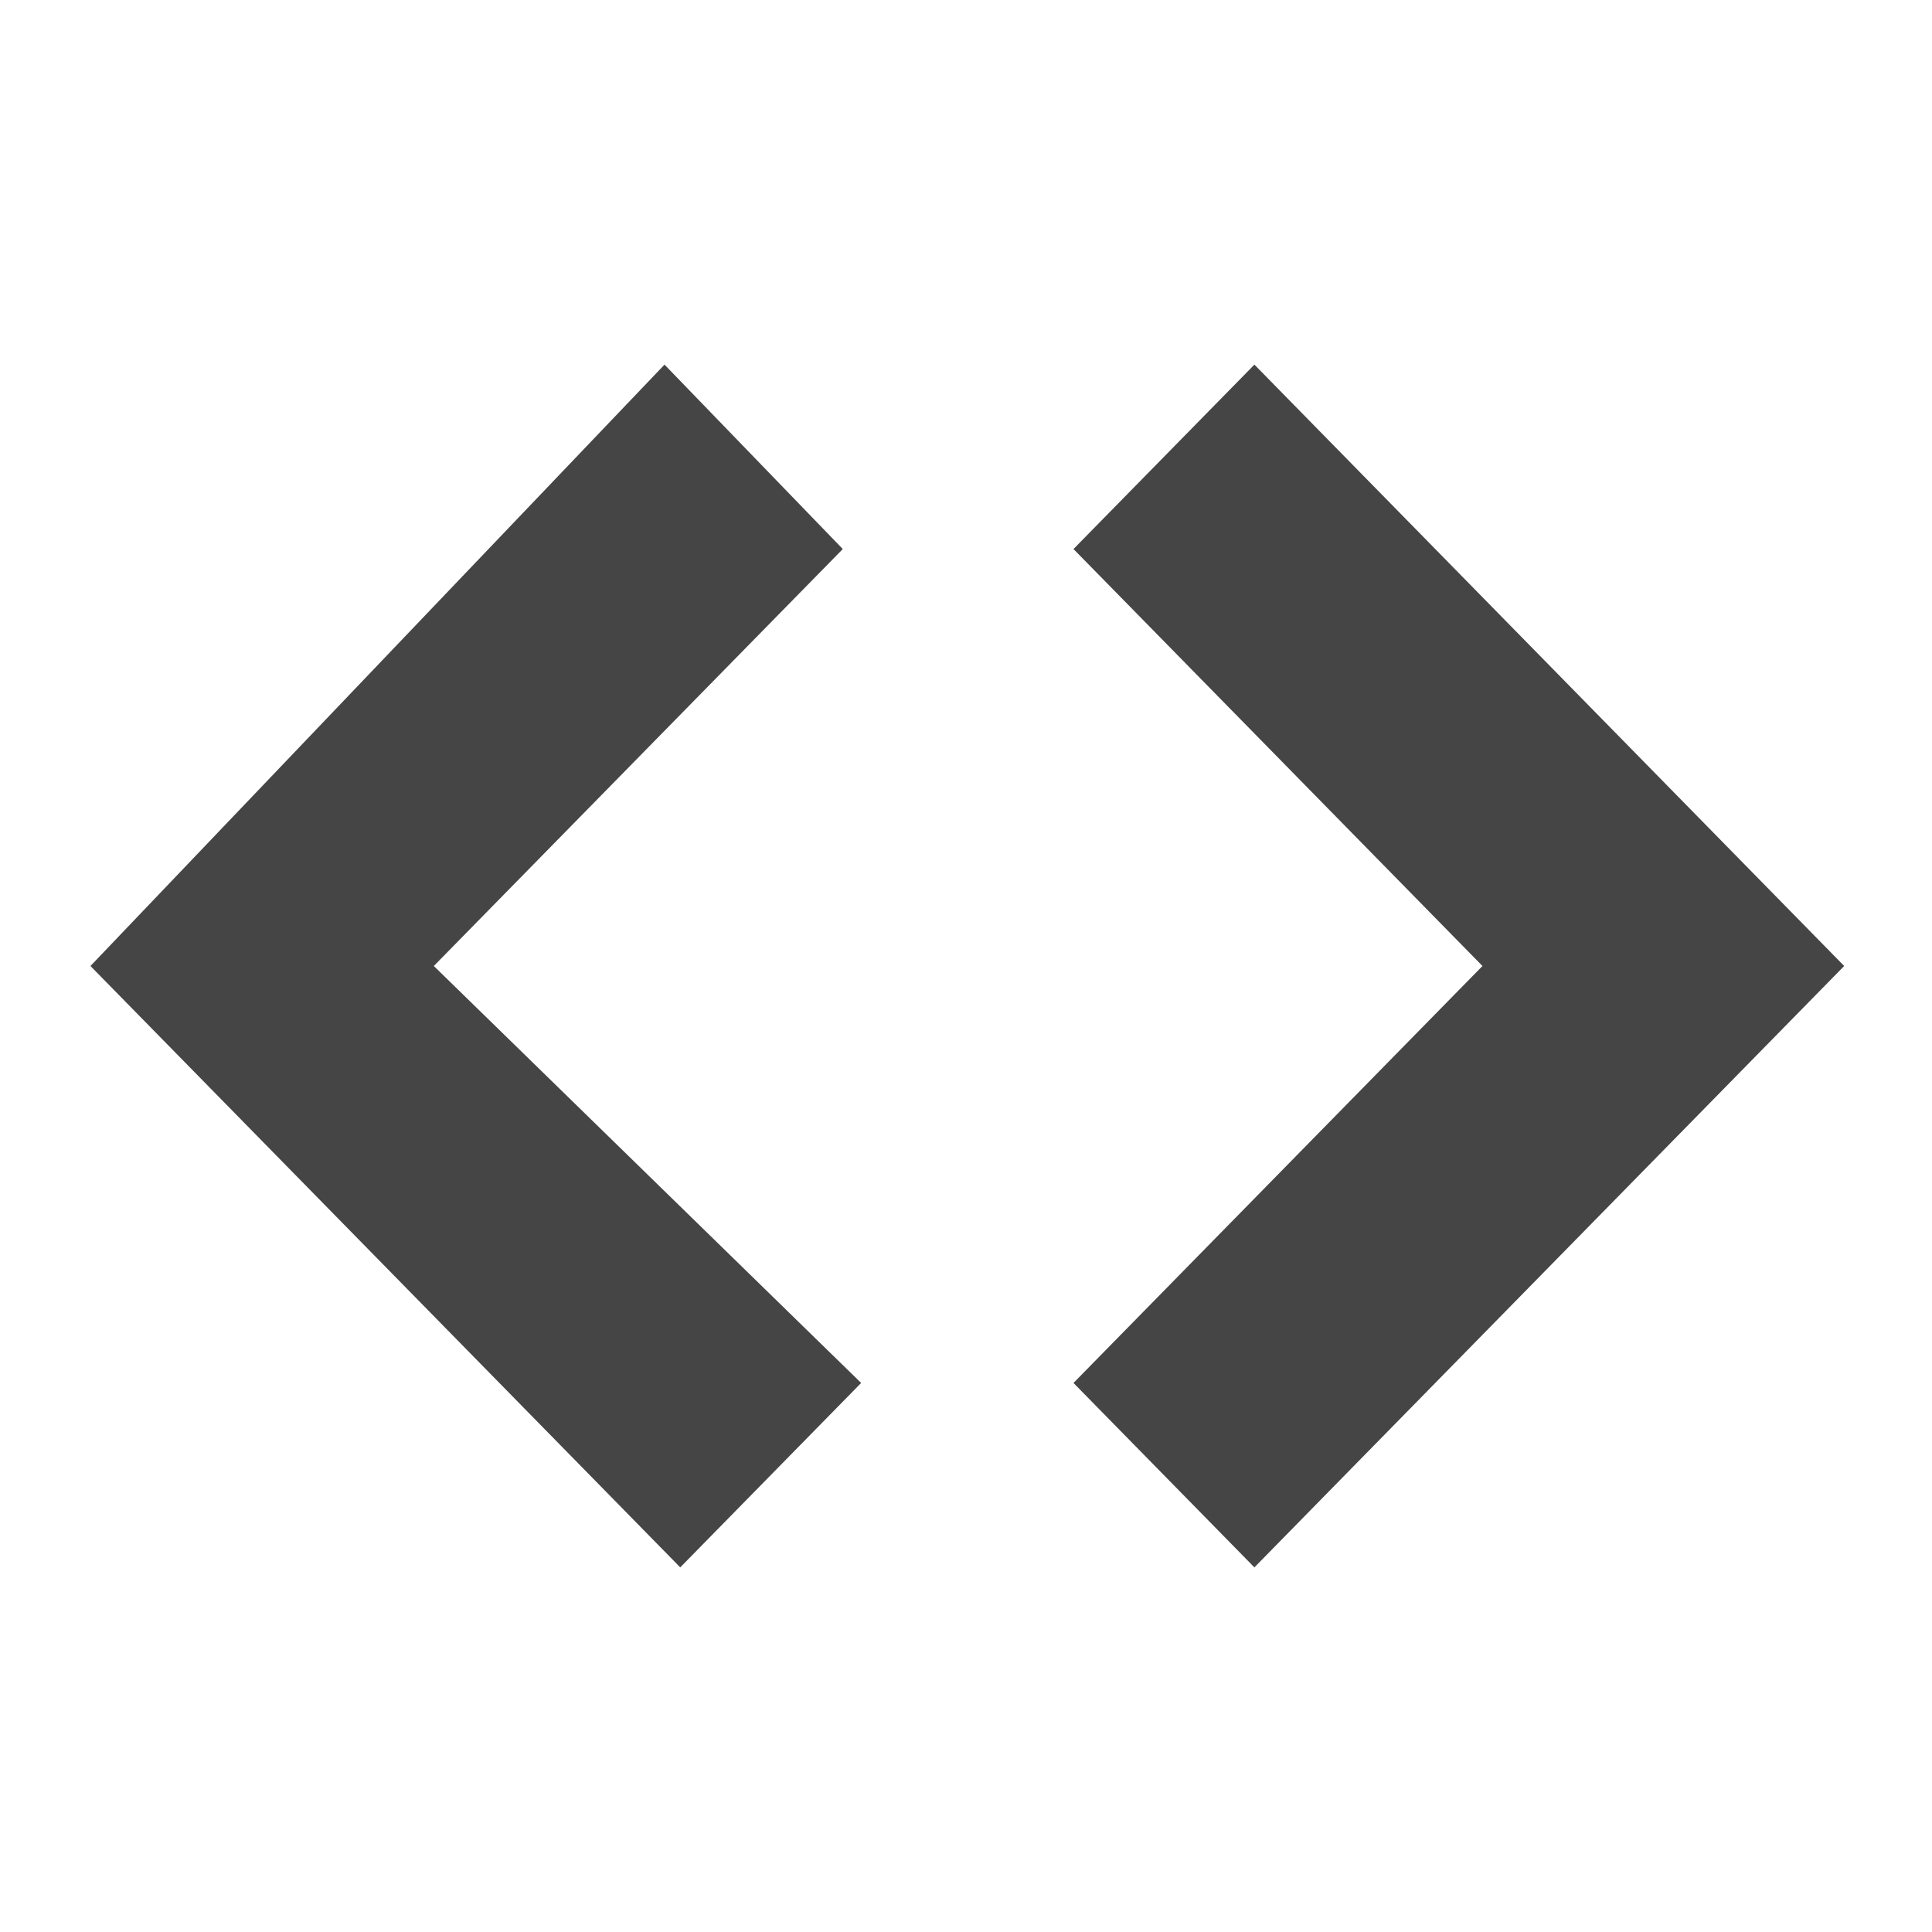
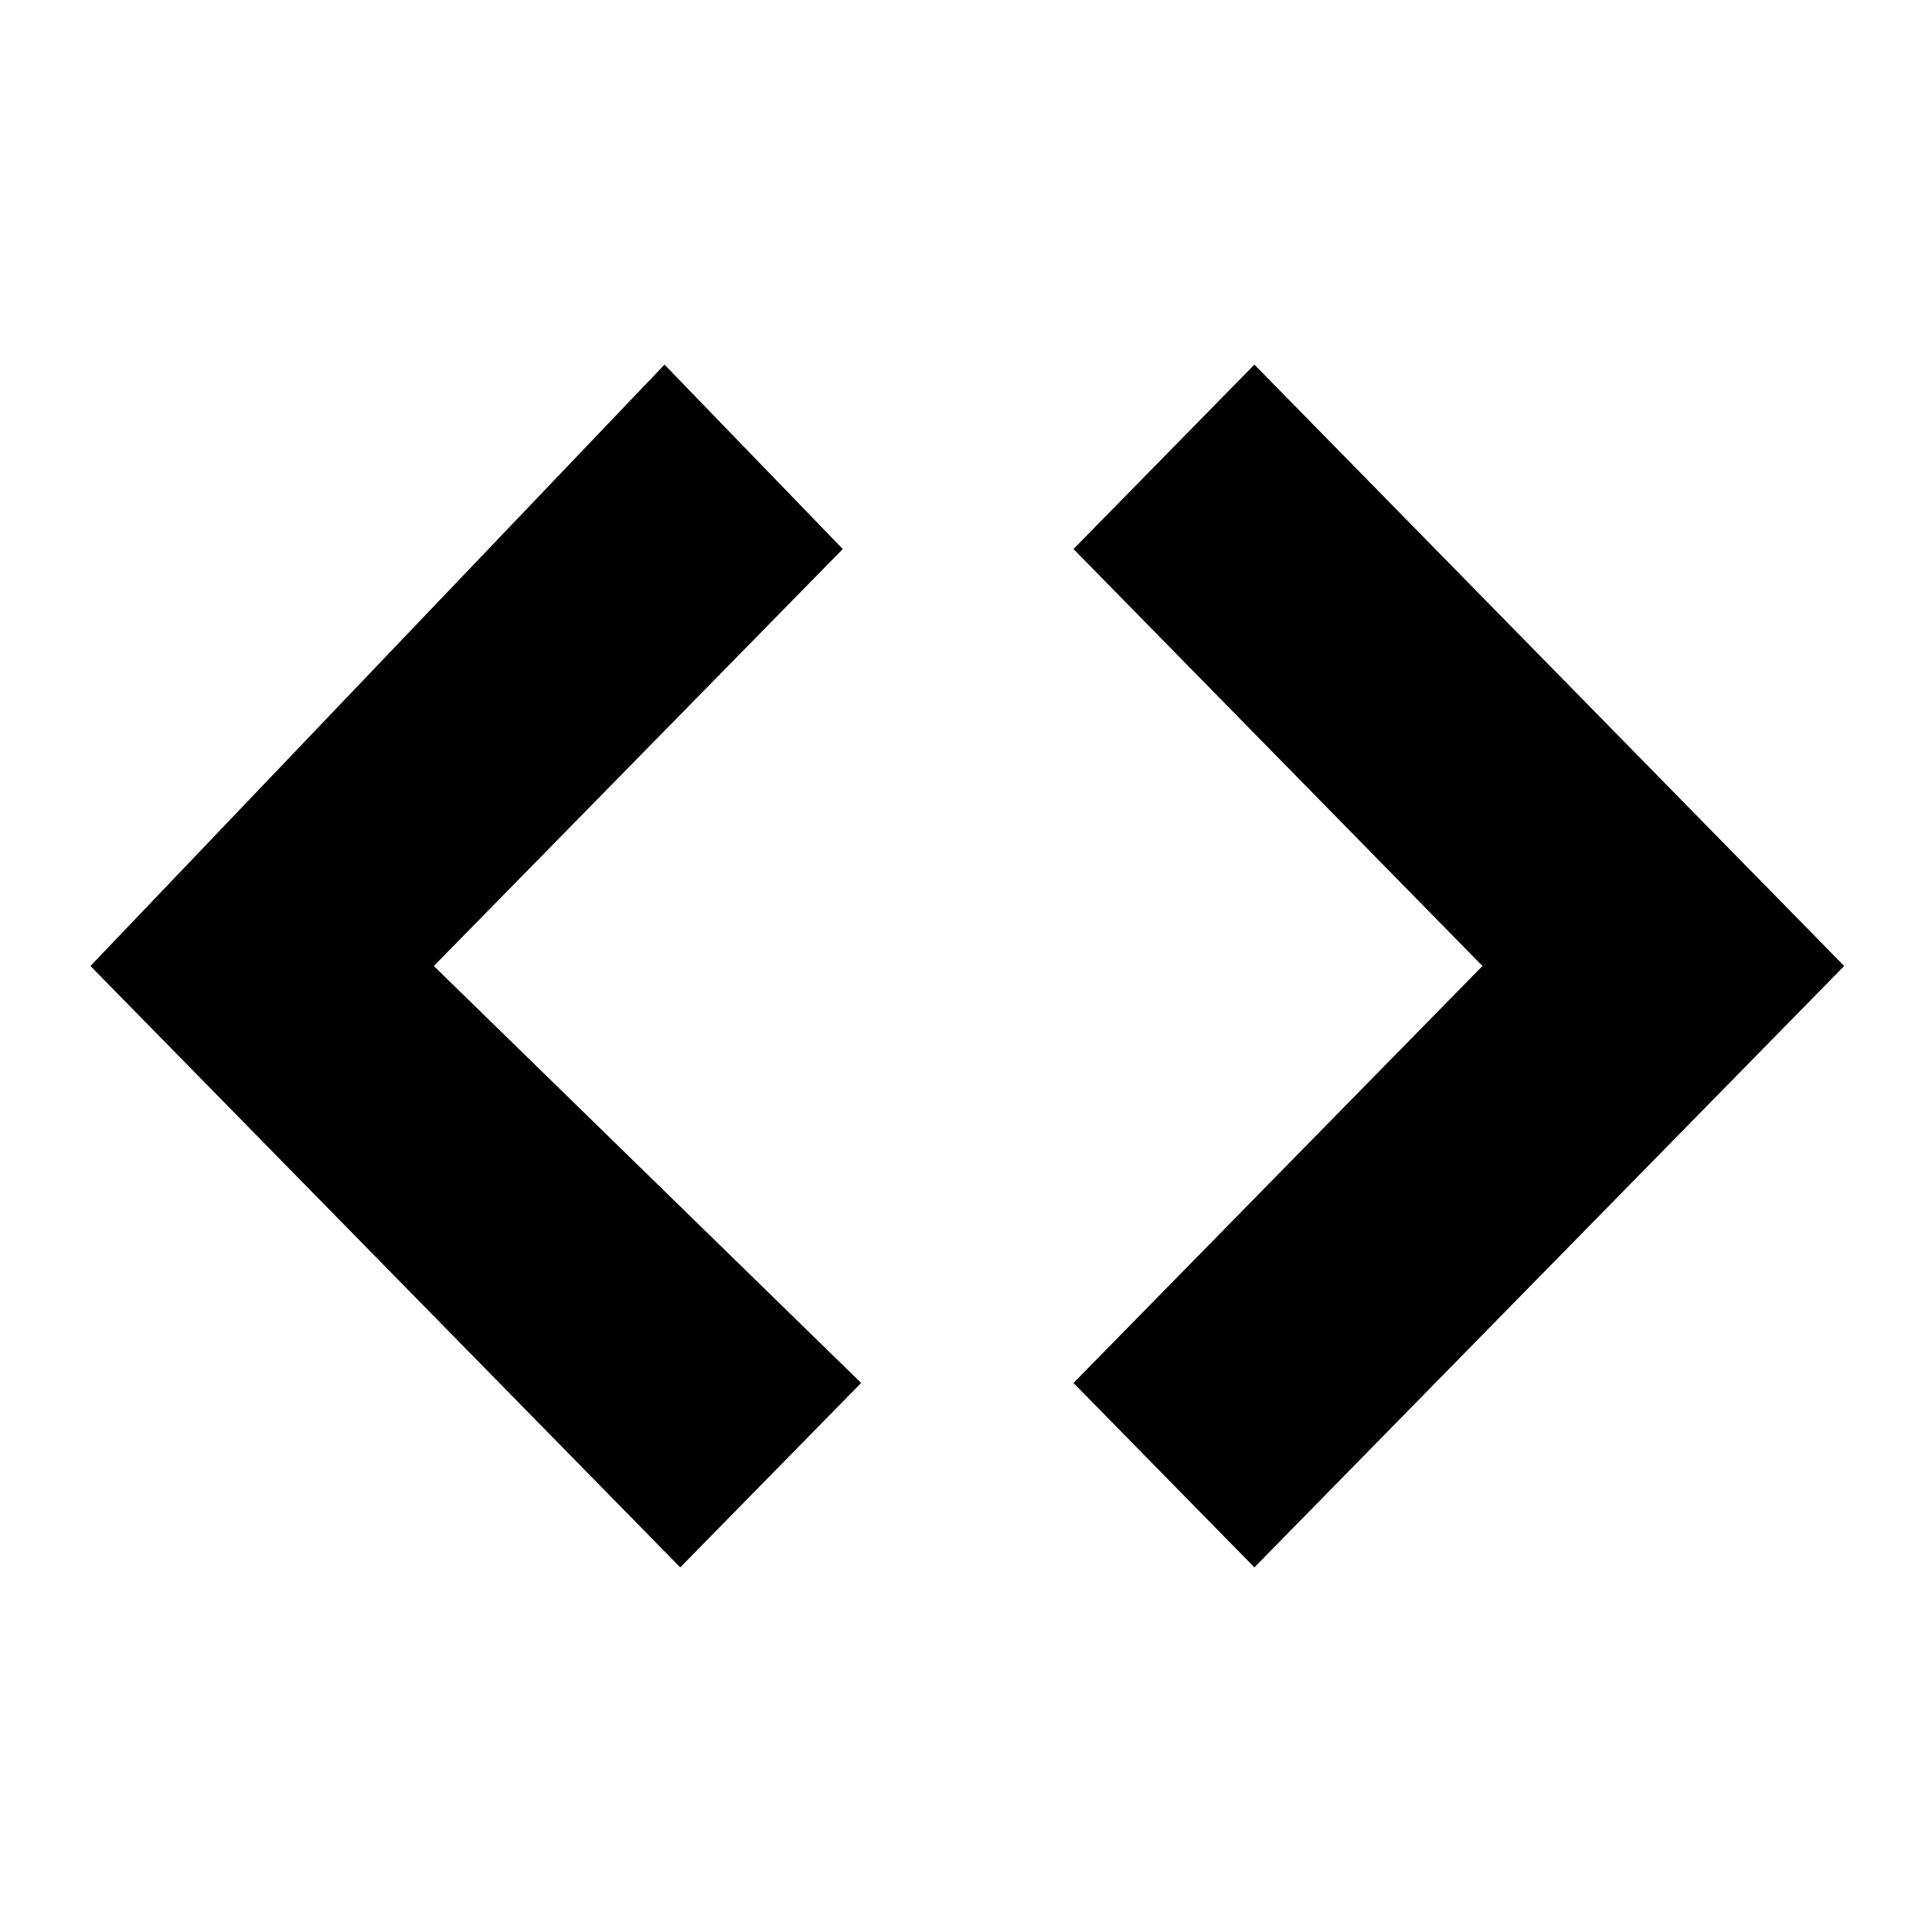
<svg xmlns="http://www.w3.org/2000/svg" width="22px" height="22px" viewBox="0 0 22 22" version="1.1">
  <defs />
  <g id="Page-1" stroke="none" stroke-width="1" fill="none" fill-rule="evenodd">
-     <g id="output-xml" fill="#454545">
+     <g id="output-xml" fill="#000000">
      <g id="XML" transform="translate(1, 4)">
        <g id="Group">
          <path d="M11.224,11.748 L13.284,13.848 L20,7 L13.284,0.152 L11.224,2.252 L15.881,7 L11.224,11.748 L11.224,11.748 Z" id="Shape" />
          <path d="M8.597,2.252 L6.567,0.152 L0.03,7 L6.746,13.848 L8.806,11.748 L3.94,7 L8.597,2.252 L8.597,2.252 Z" id="Shape" />
        </g>
      </g>
    </g>
  </g>
</svg>
